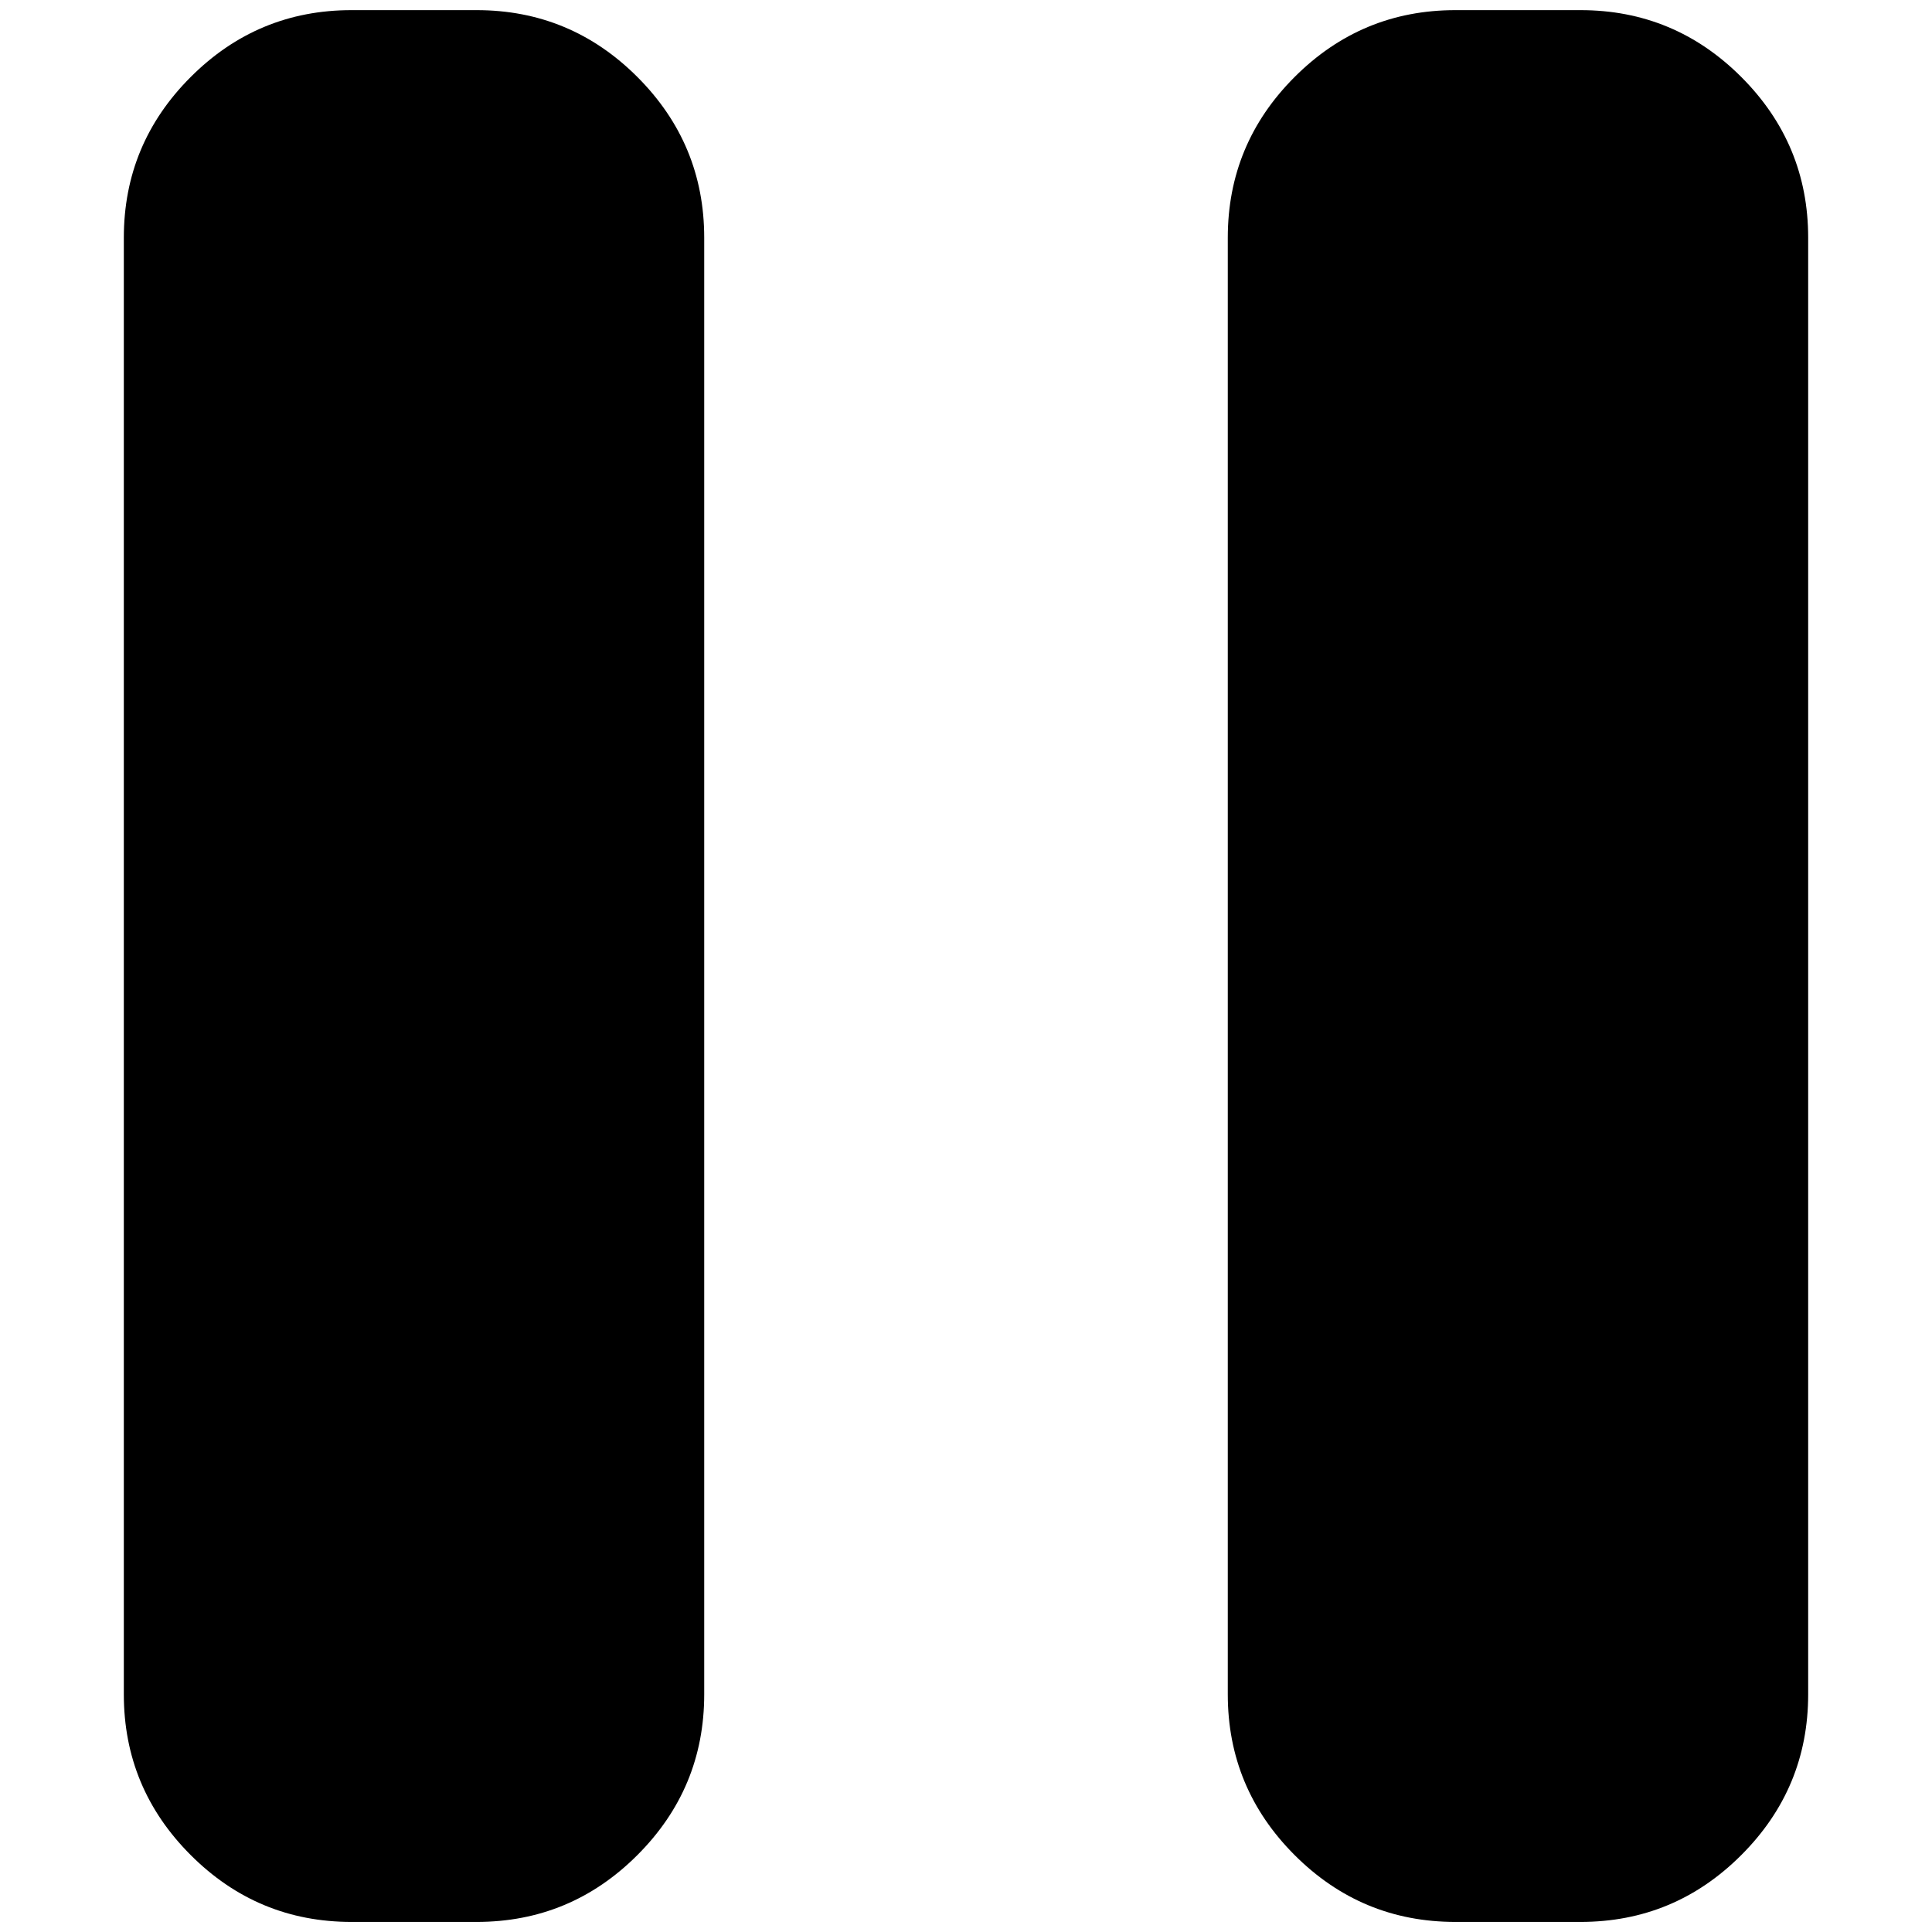
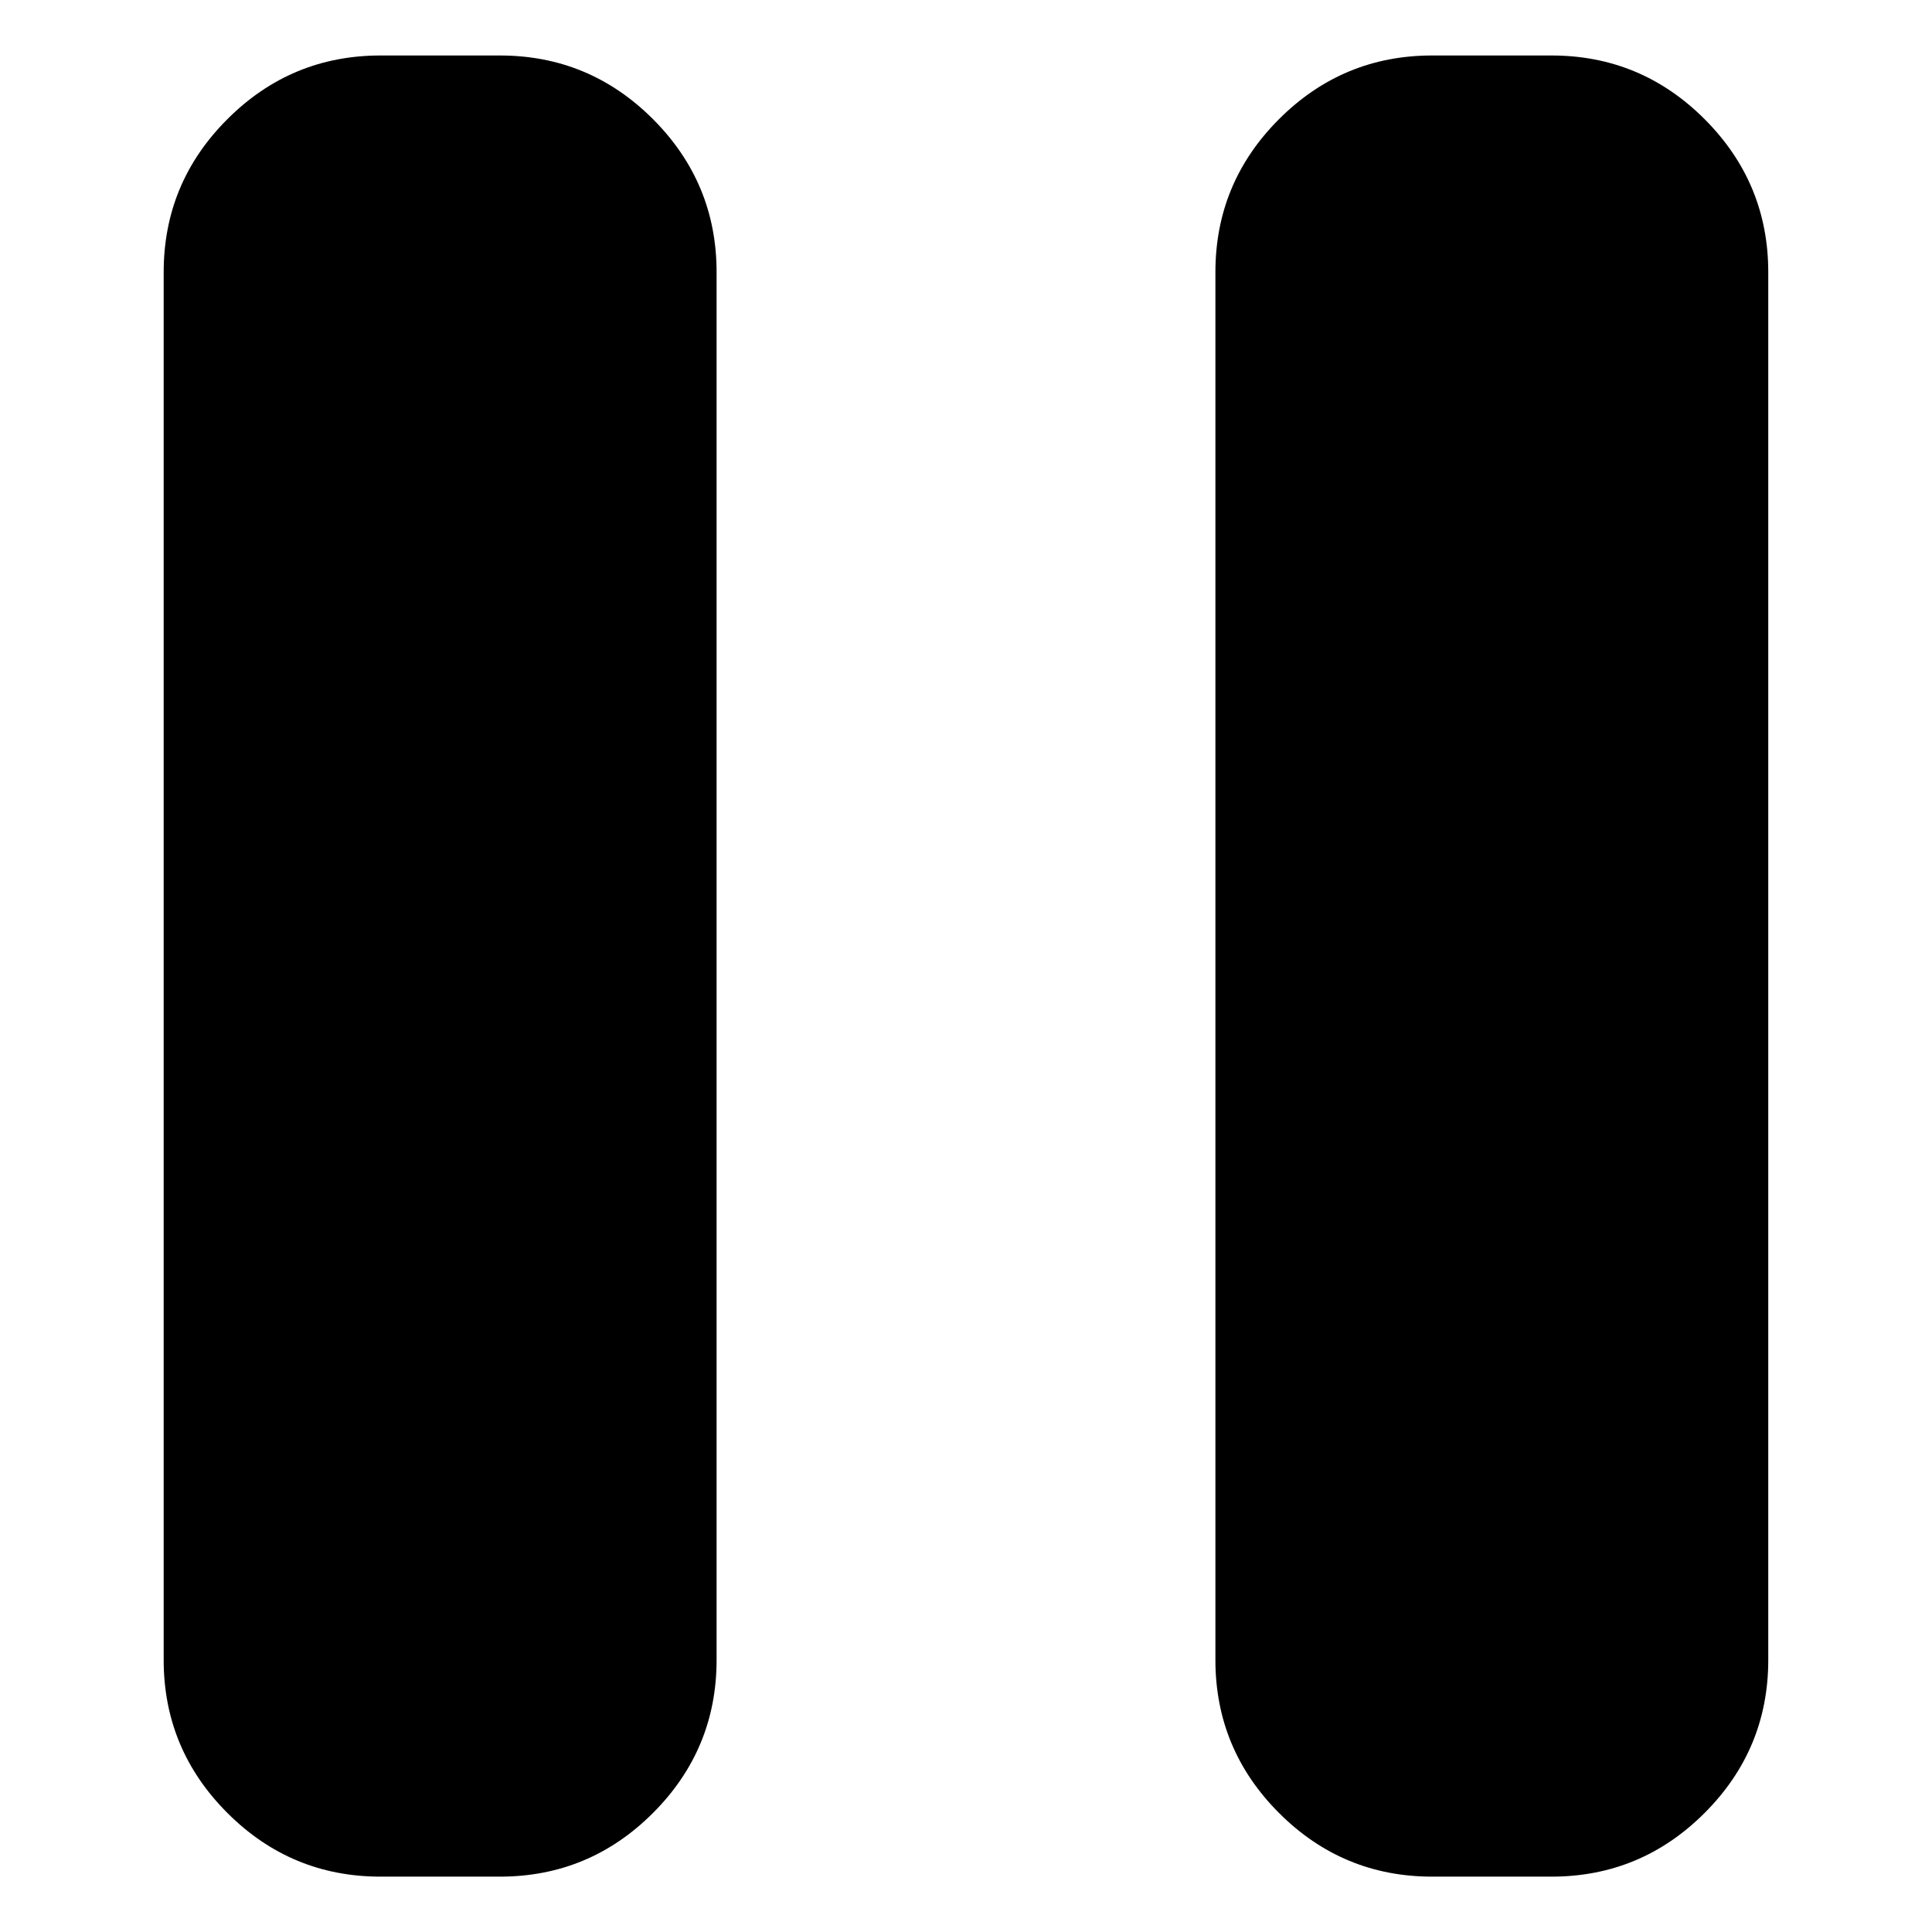
<svg xmlns="http://www.w3.org/2000/svg" version="1.1" width="32" height="32" viewBox="0 0 32 32">
-   <path d="M24.105 31.833q-1.555 0-2.662-1.107-1.107-1.108-1.107-2.662v-24.127q0-1.555 1.107-2.662t2.662-1.107h2.074q1.555 0 2.662 1.107 1.108 1.108 1.108 2.662v24.127q0 1.555-1.108 2.662-1.107 1.107-2.662 1.107h-2.074zM5.821 31.833q-1.555 0-2.662-1.107-1.108-1.108-1.108-2.662v-24.127q0-1.555 1.108-2.662 1.107-1.107 2.662-1.107h2.074q1.555 0 2.662 1.107 1.107 1.108 1.107 2.662v24.127q0 1.555-1.107 2.662t-2.662 1.107h-2.074z" />
+   <path d="M23.721 31.083q-1.482 0-2.536-1.054-1.054-1.055-1.054-2.536v-22.984q0-1.482 1.054-2.536t2.536-1.054h1.976q1.482 0 2.536 1.054 1.055 1.055 1.055 2.536v22.984q0 1.482-1.055 2.536-1.054 1.054-2.536 1.054h-1.976zM6.303 31.083q-1.482 0-2.536-1.054-1.056-1.055-1.056-2.536v-22.984q0-1.482 1.056-2.536 1.054-1.054 2.536-1.054h1.976q1.482 0 2.536 1.054 1.054 1.055 1.054 2.536v22.984q0 1.482-1.054 2.536t-2.536 1.054h-1.976z" />
</svg>
